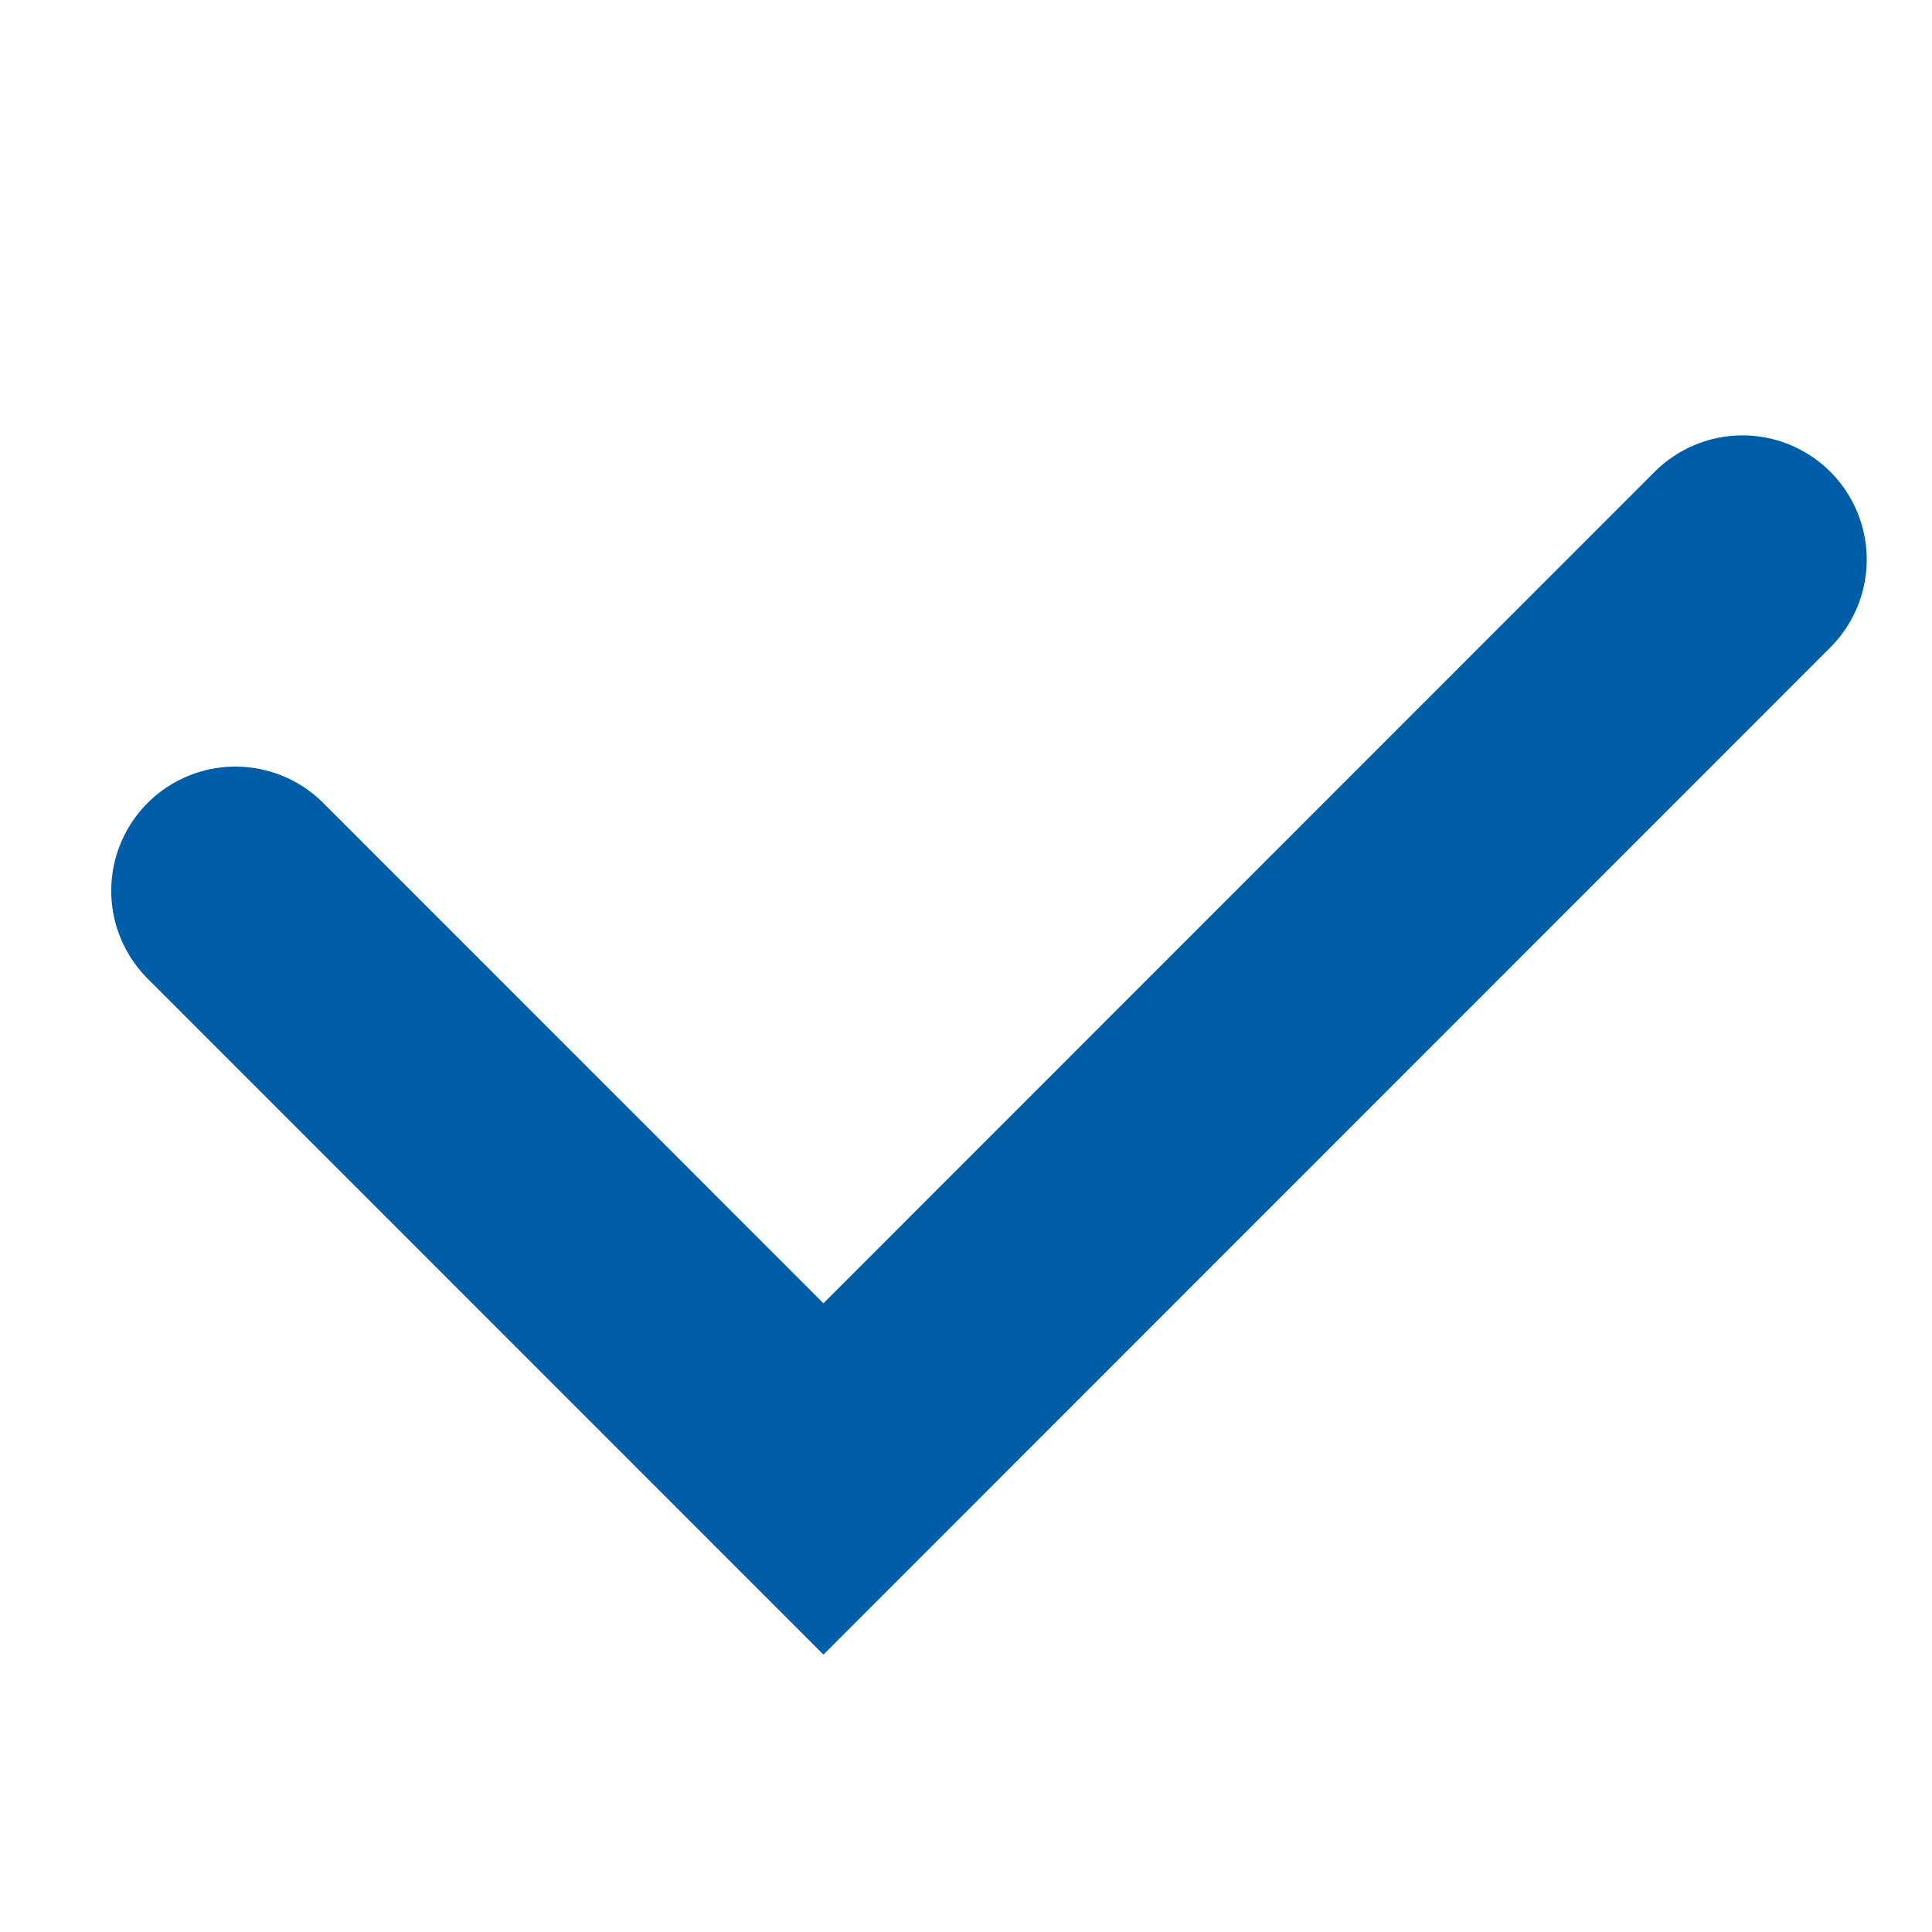
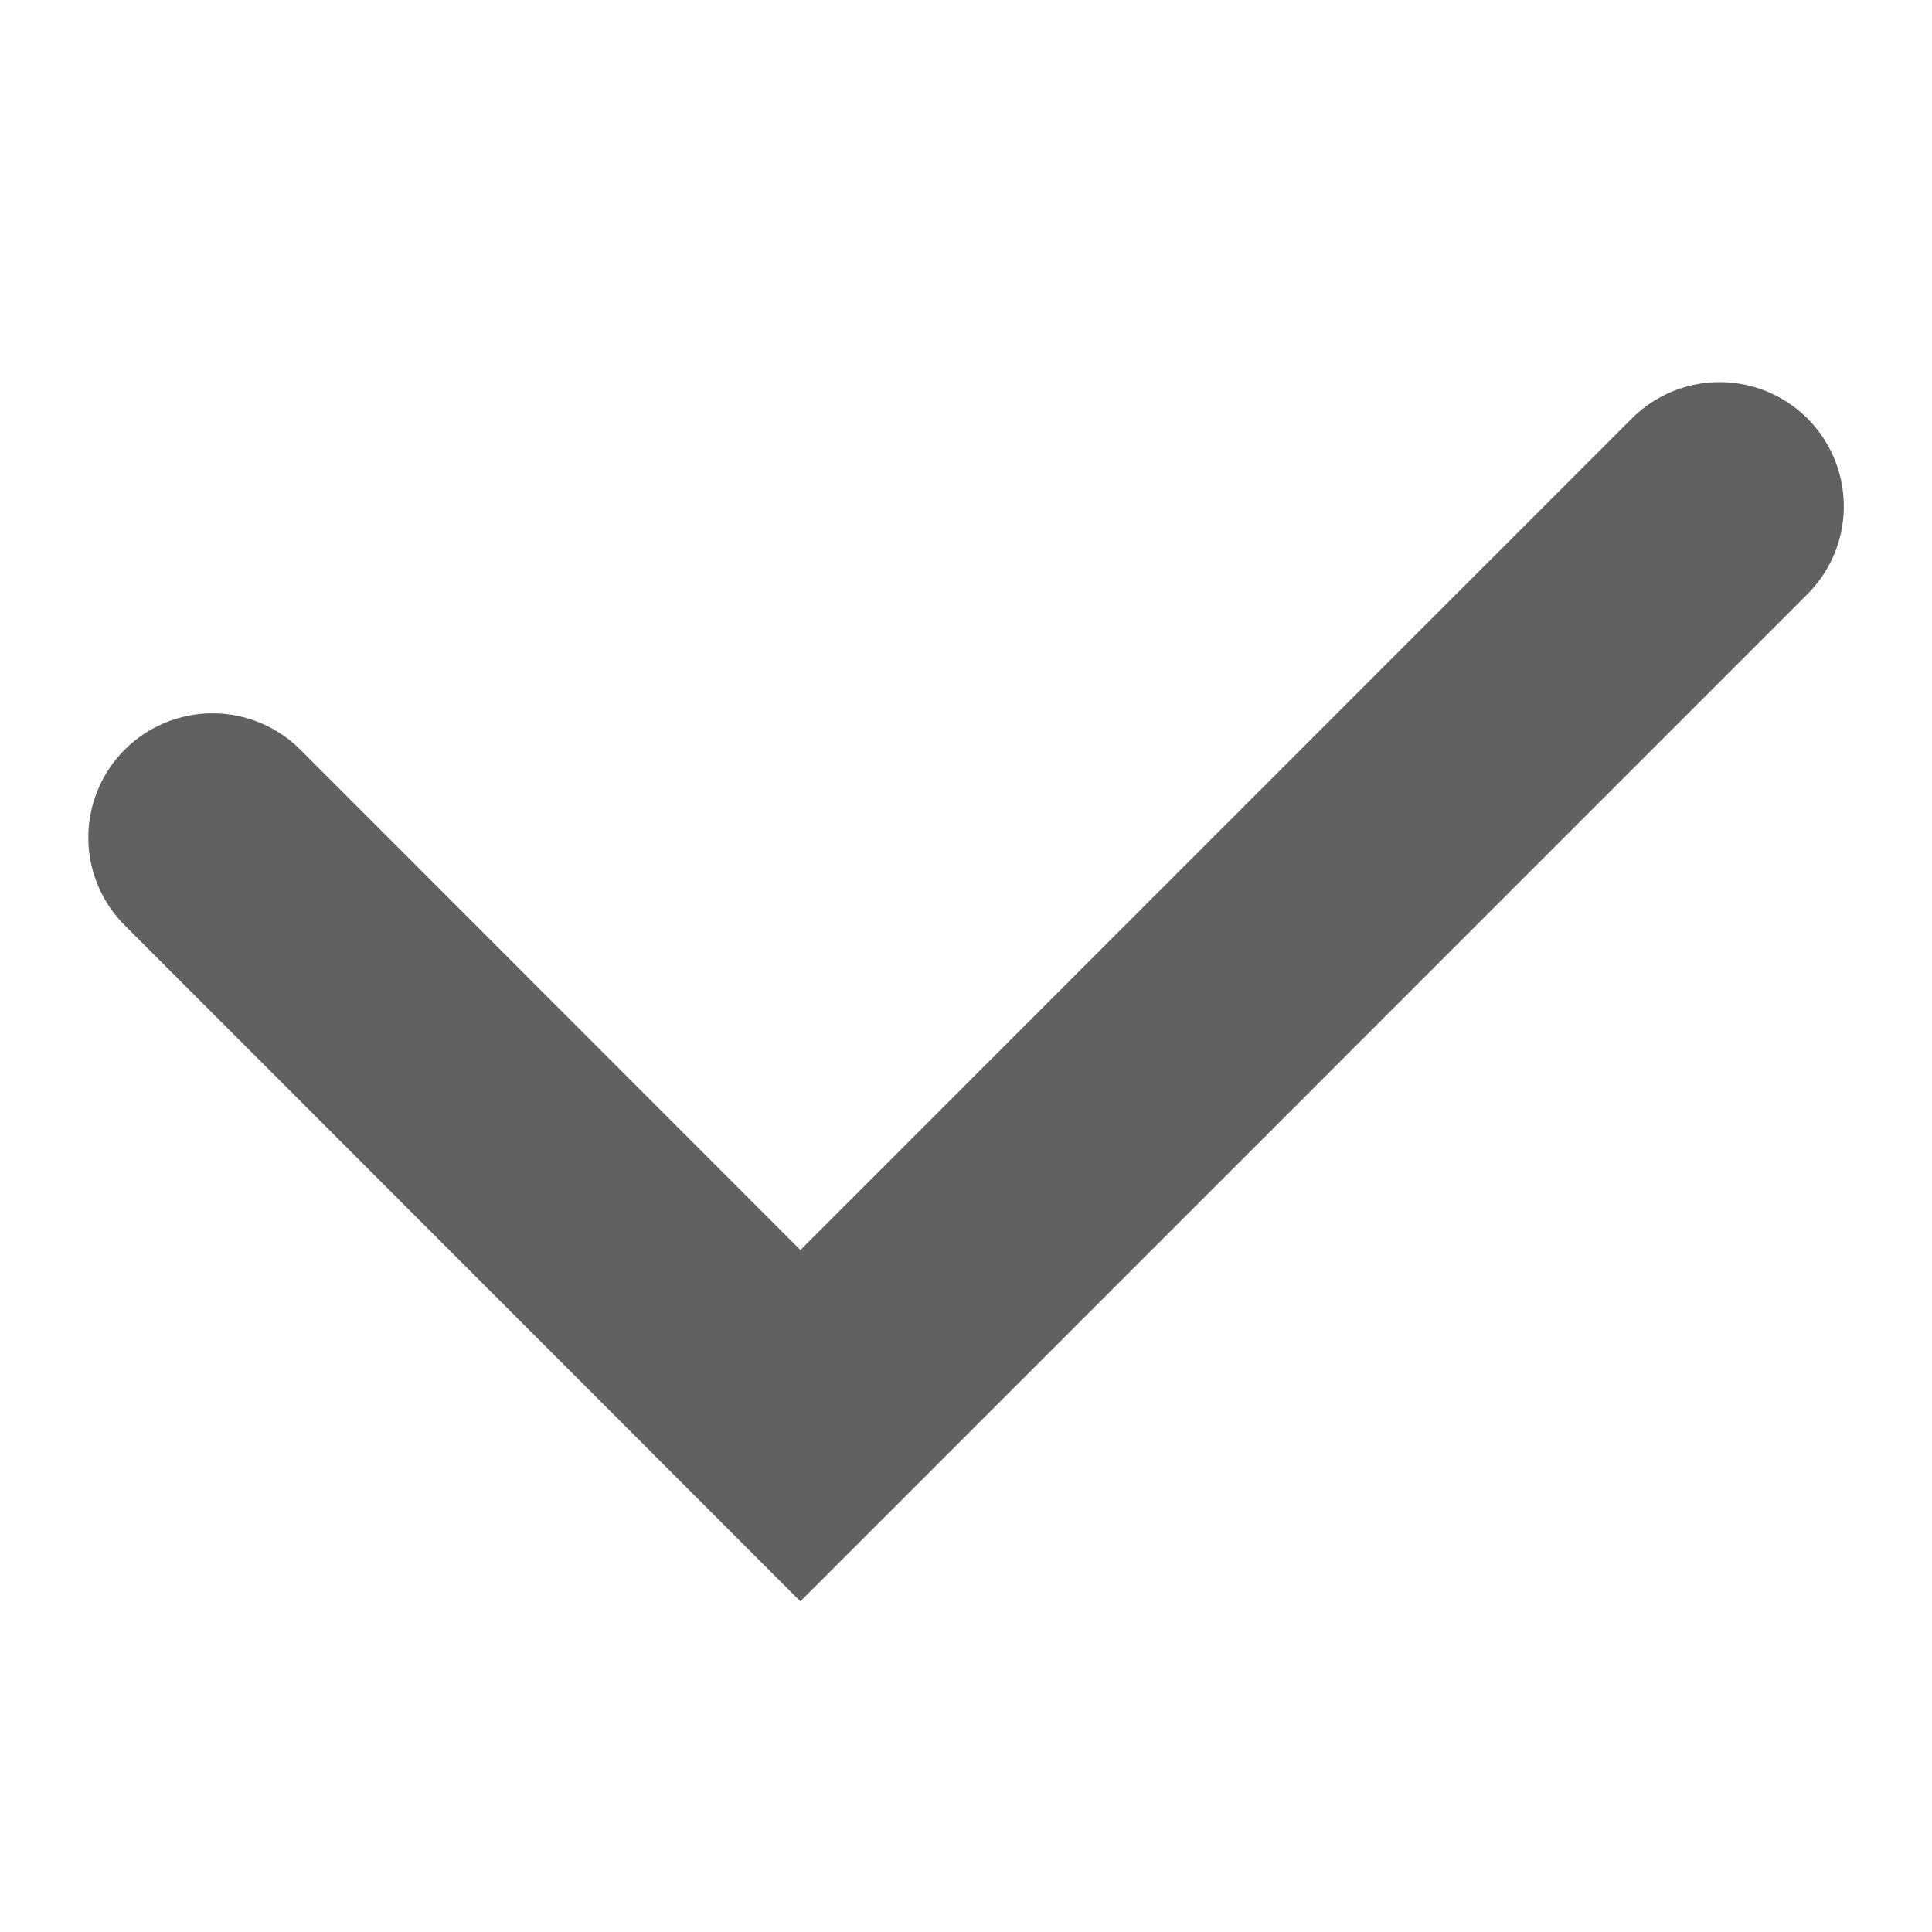
- <svg xmlns="http://www.w3.org/2000/svg" version="1.1" id="Layer_1" x="0px" y="0px" width="14px" height="14px" viewBox="0 0 14 14" enable-background="new 0 0 14 14" xml:space="preserve">
+ <svg xmlns="http://www.w3.org/2000/svg" version="1.1" baseProfile="tiny" id="Layer_1" x="0px" y="0px" width="14px" height="14px" viewBox="0 0 14 14" xml:space="preserve">
  <g>
-     <polyline fill-rule="evenodd" clip-rule="evenodd" fill="none" points="1.706,6.455 5.967,10.717 12.627,4.055  " />
-     <polyline fill-rule="evenodd" clip-rule="evenodd" fill="none" stroke="#005DA7" stroke-width="1.8" stroke-linecap="round" stroke-miterlimit="3.864" points="   1.706,6.455 5.967,10.717 12.627,4.055  " />
+     <polyline fill="none" points="1.54,6.069 5.8,10.331 12.461,3.669  " />
+     <polyline fill="none" stroke="#616161" stroke-width="1.8" stroke-linecap="round" stroke-miterlimit="3.864" points="   1.54,6.069 5.8,10.331 12.461,3.669  " />
  </g>
</svg>
